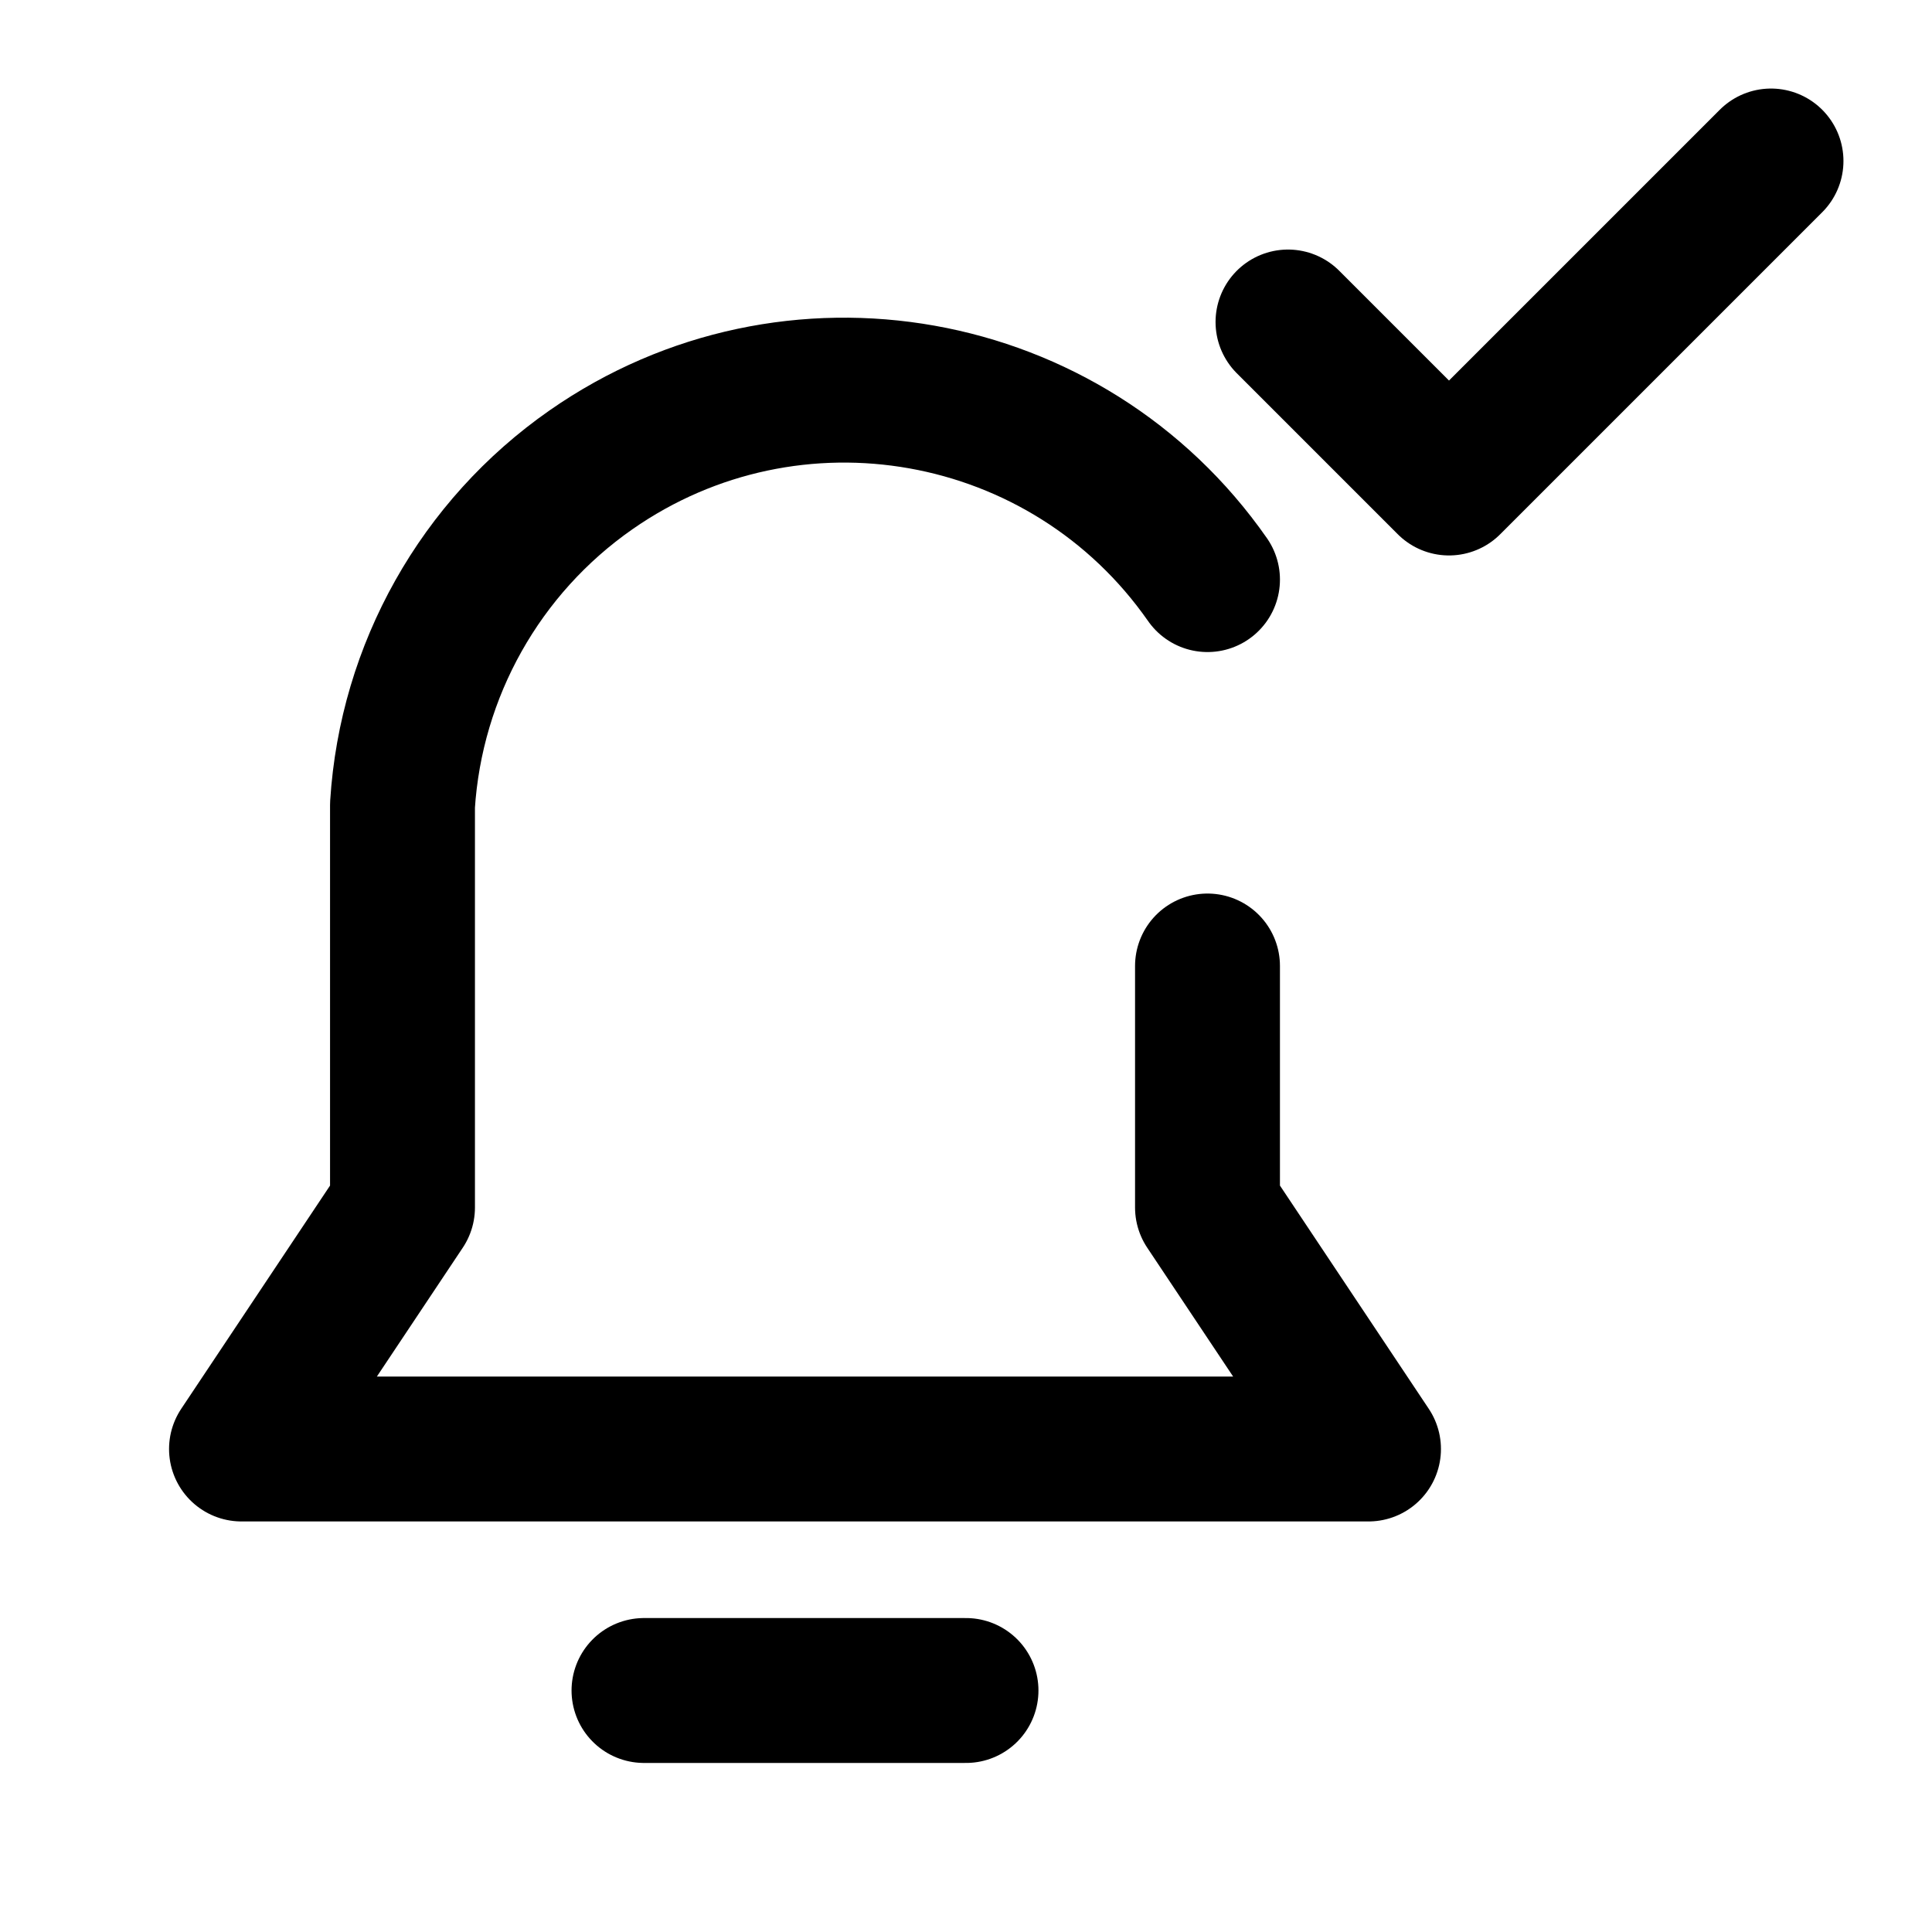
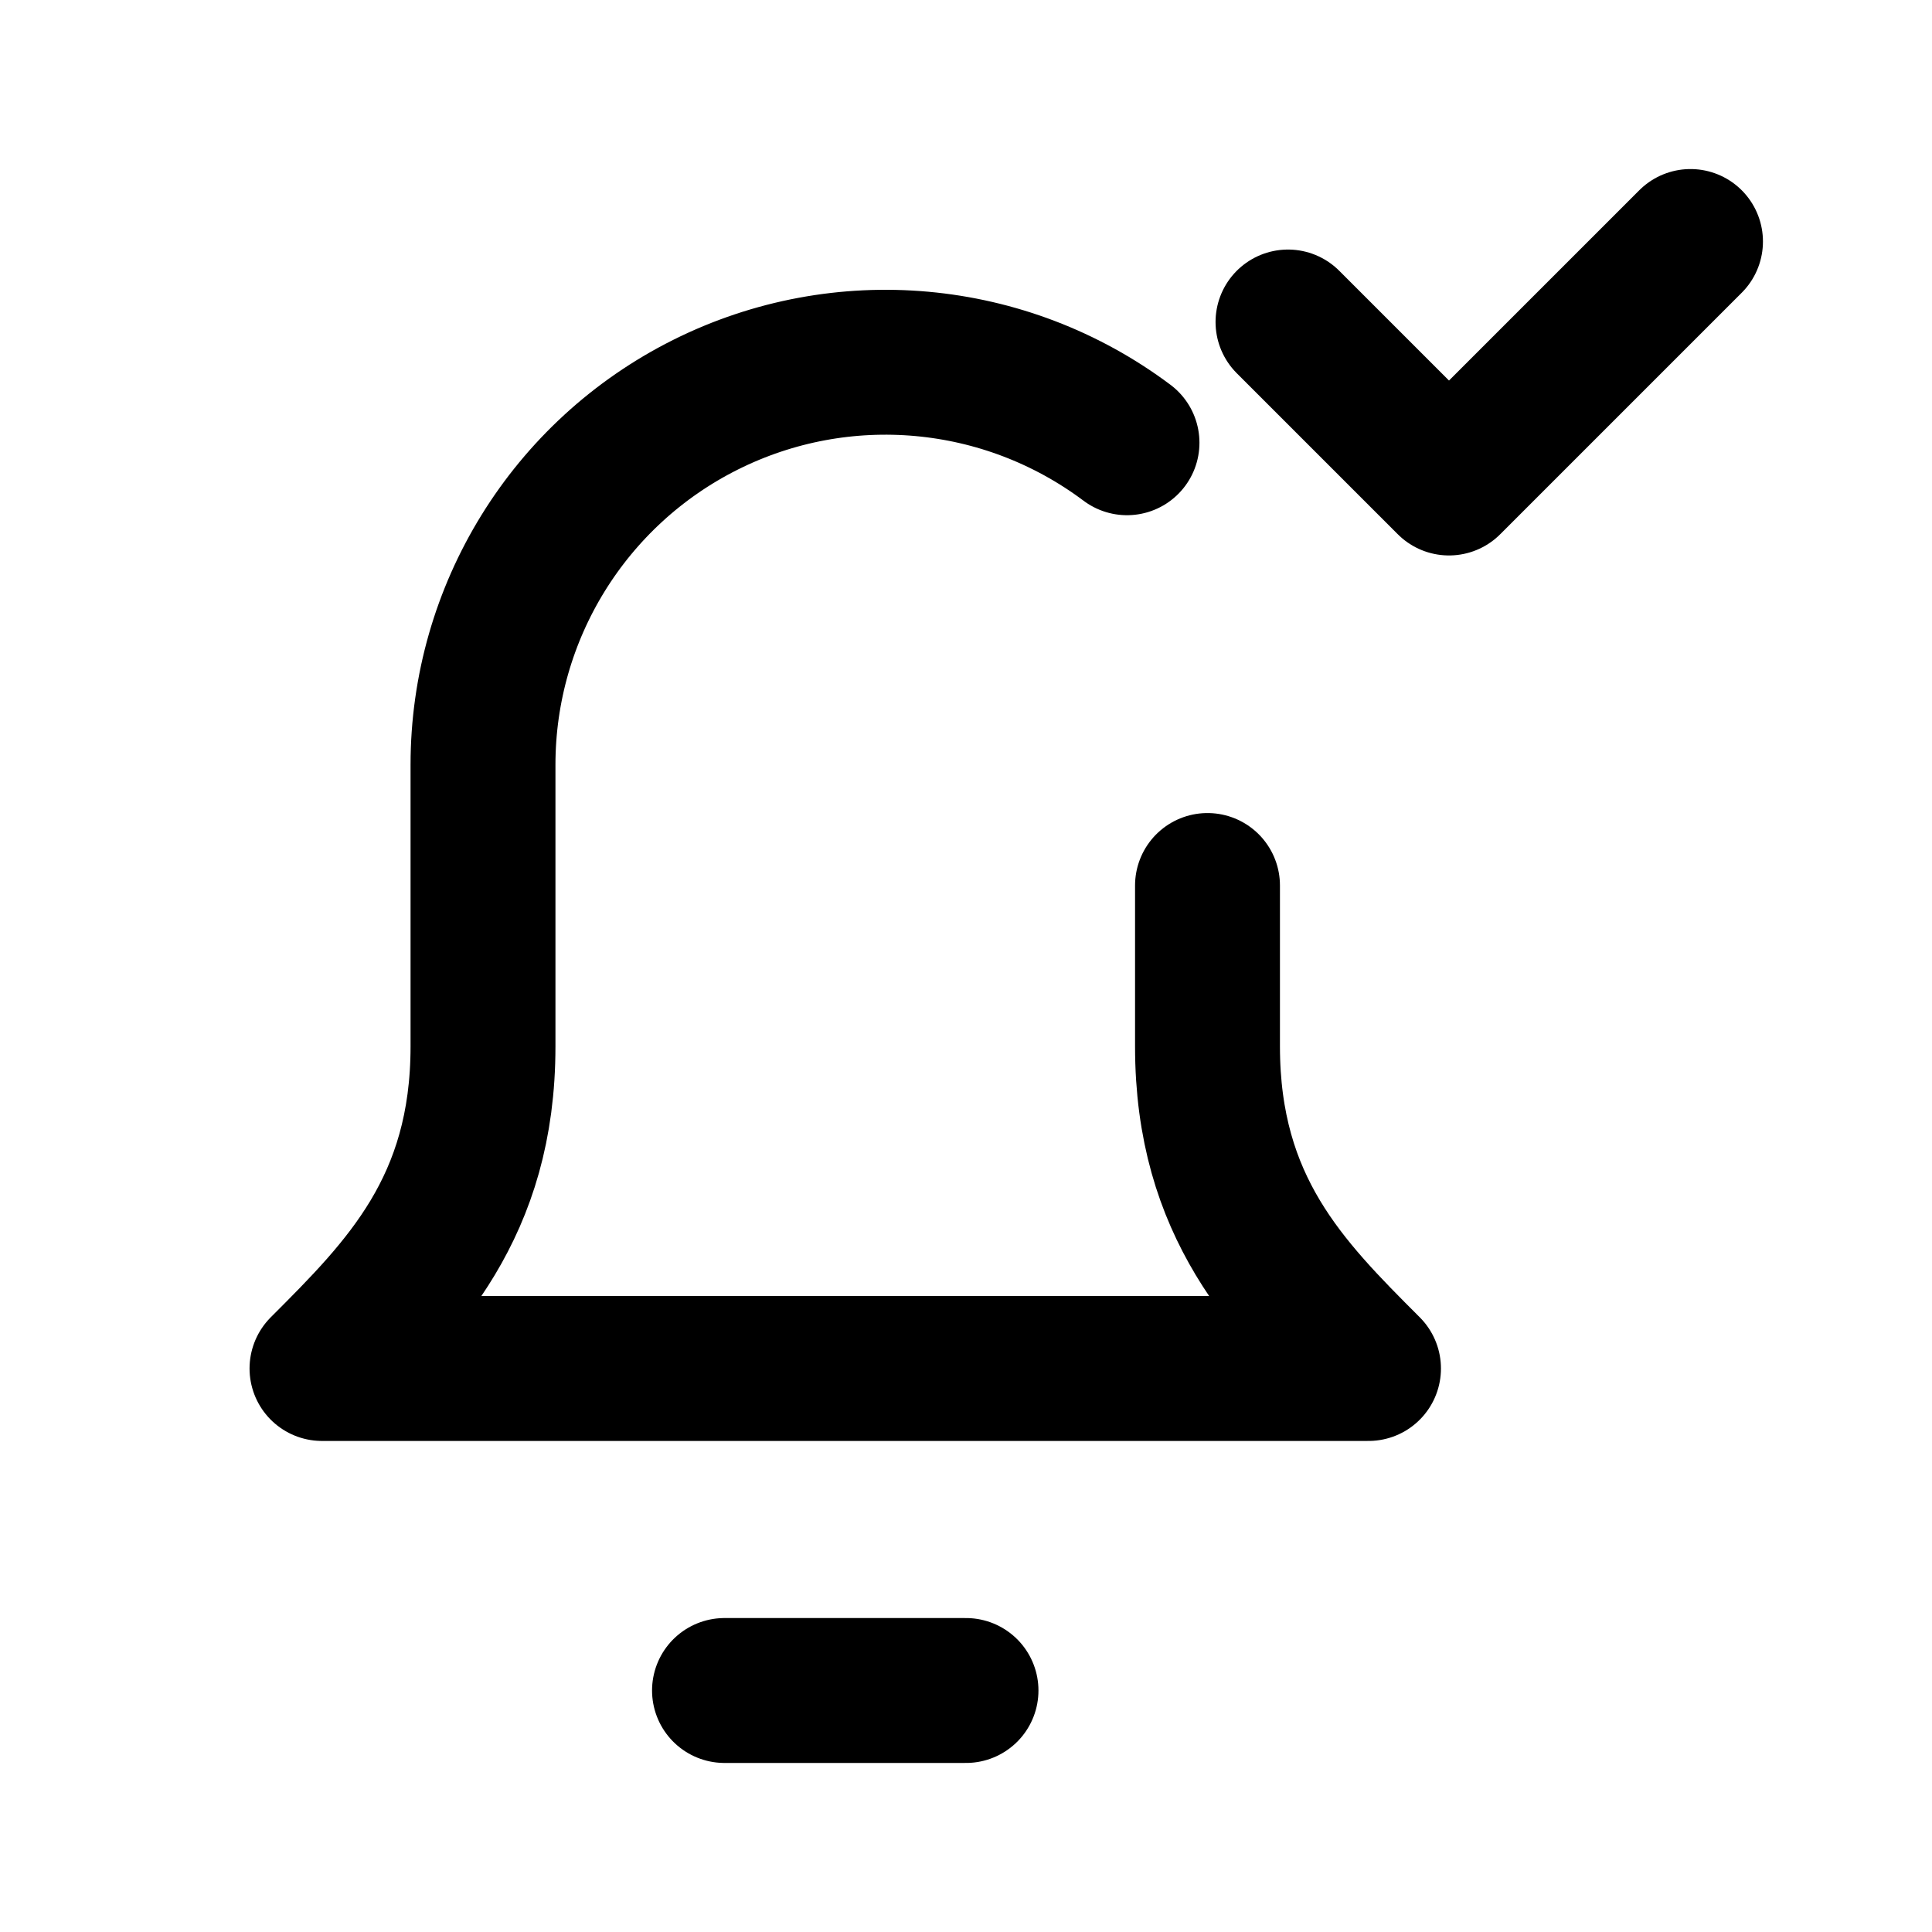
<svg xmlns="http://www.w3.org/2000/svg" width="24" height="24" viewBox="0 0 24 24" fill="none" stroke="currentColor" stroke-width="1.8" stroke-linecap="round" stroke-linejoin="round">
-   <g />
-   <g>
-     <g>
-       <path d="M15,7.2    c-1.738-2.491-5.166-3.102-7.658-1.364C5.968,6.794,5.106,8.328,5,10v5l-2,3h14l-2-3v-3 M8,21h4 M16,4l2,2l4-4" />
-     </g>
-   </g>
+   <path d="M14 5.5a5 5 0 0 0-8 4V13c0 2-1 3-2 4h13c-1-1-2-2-2-4v-2M9 21h3M16 4l2 2 3-3" />
</svg>
